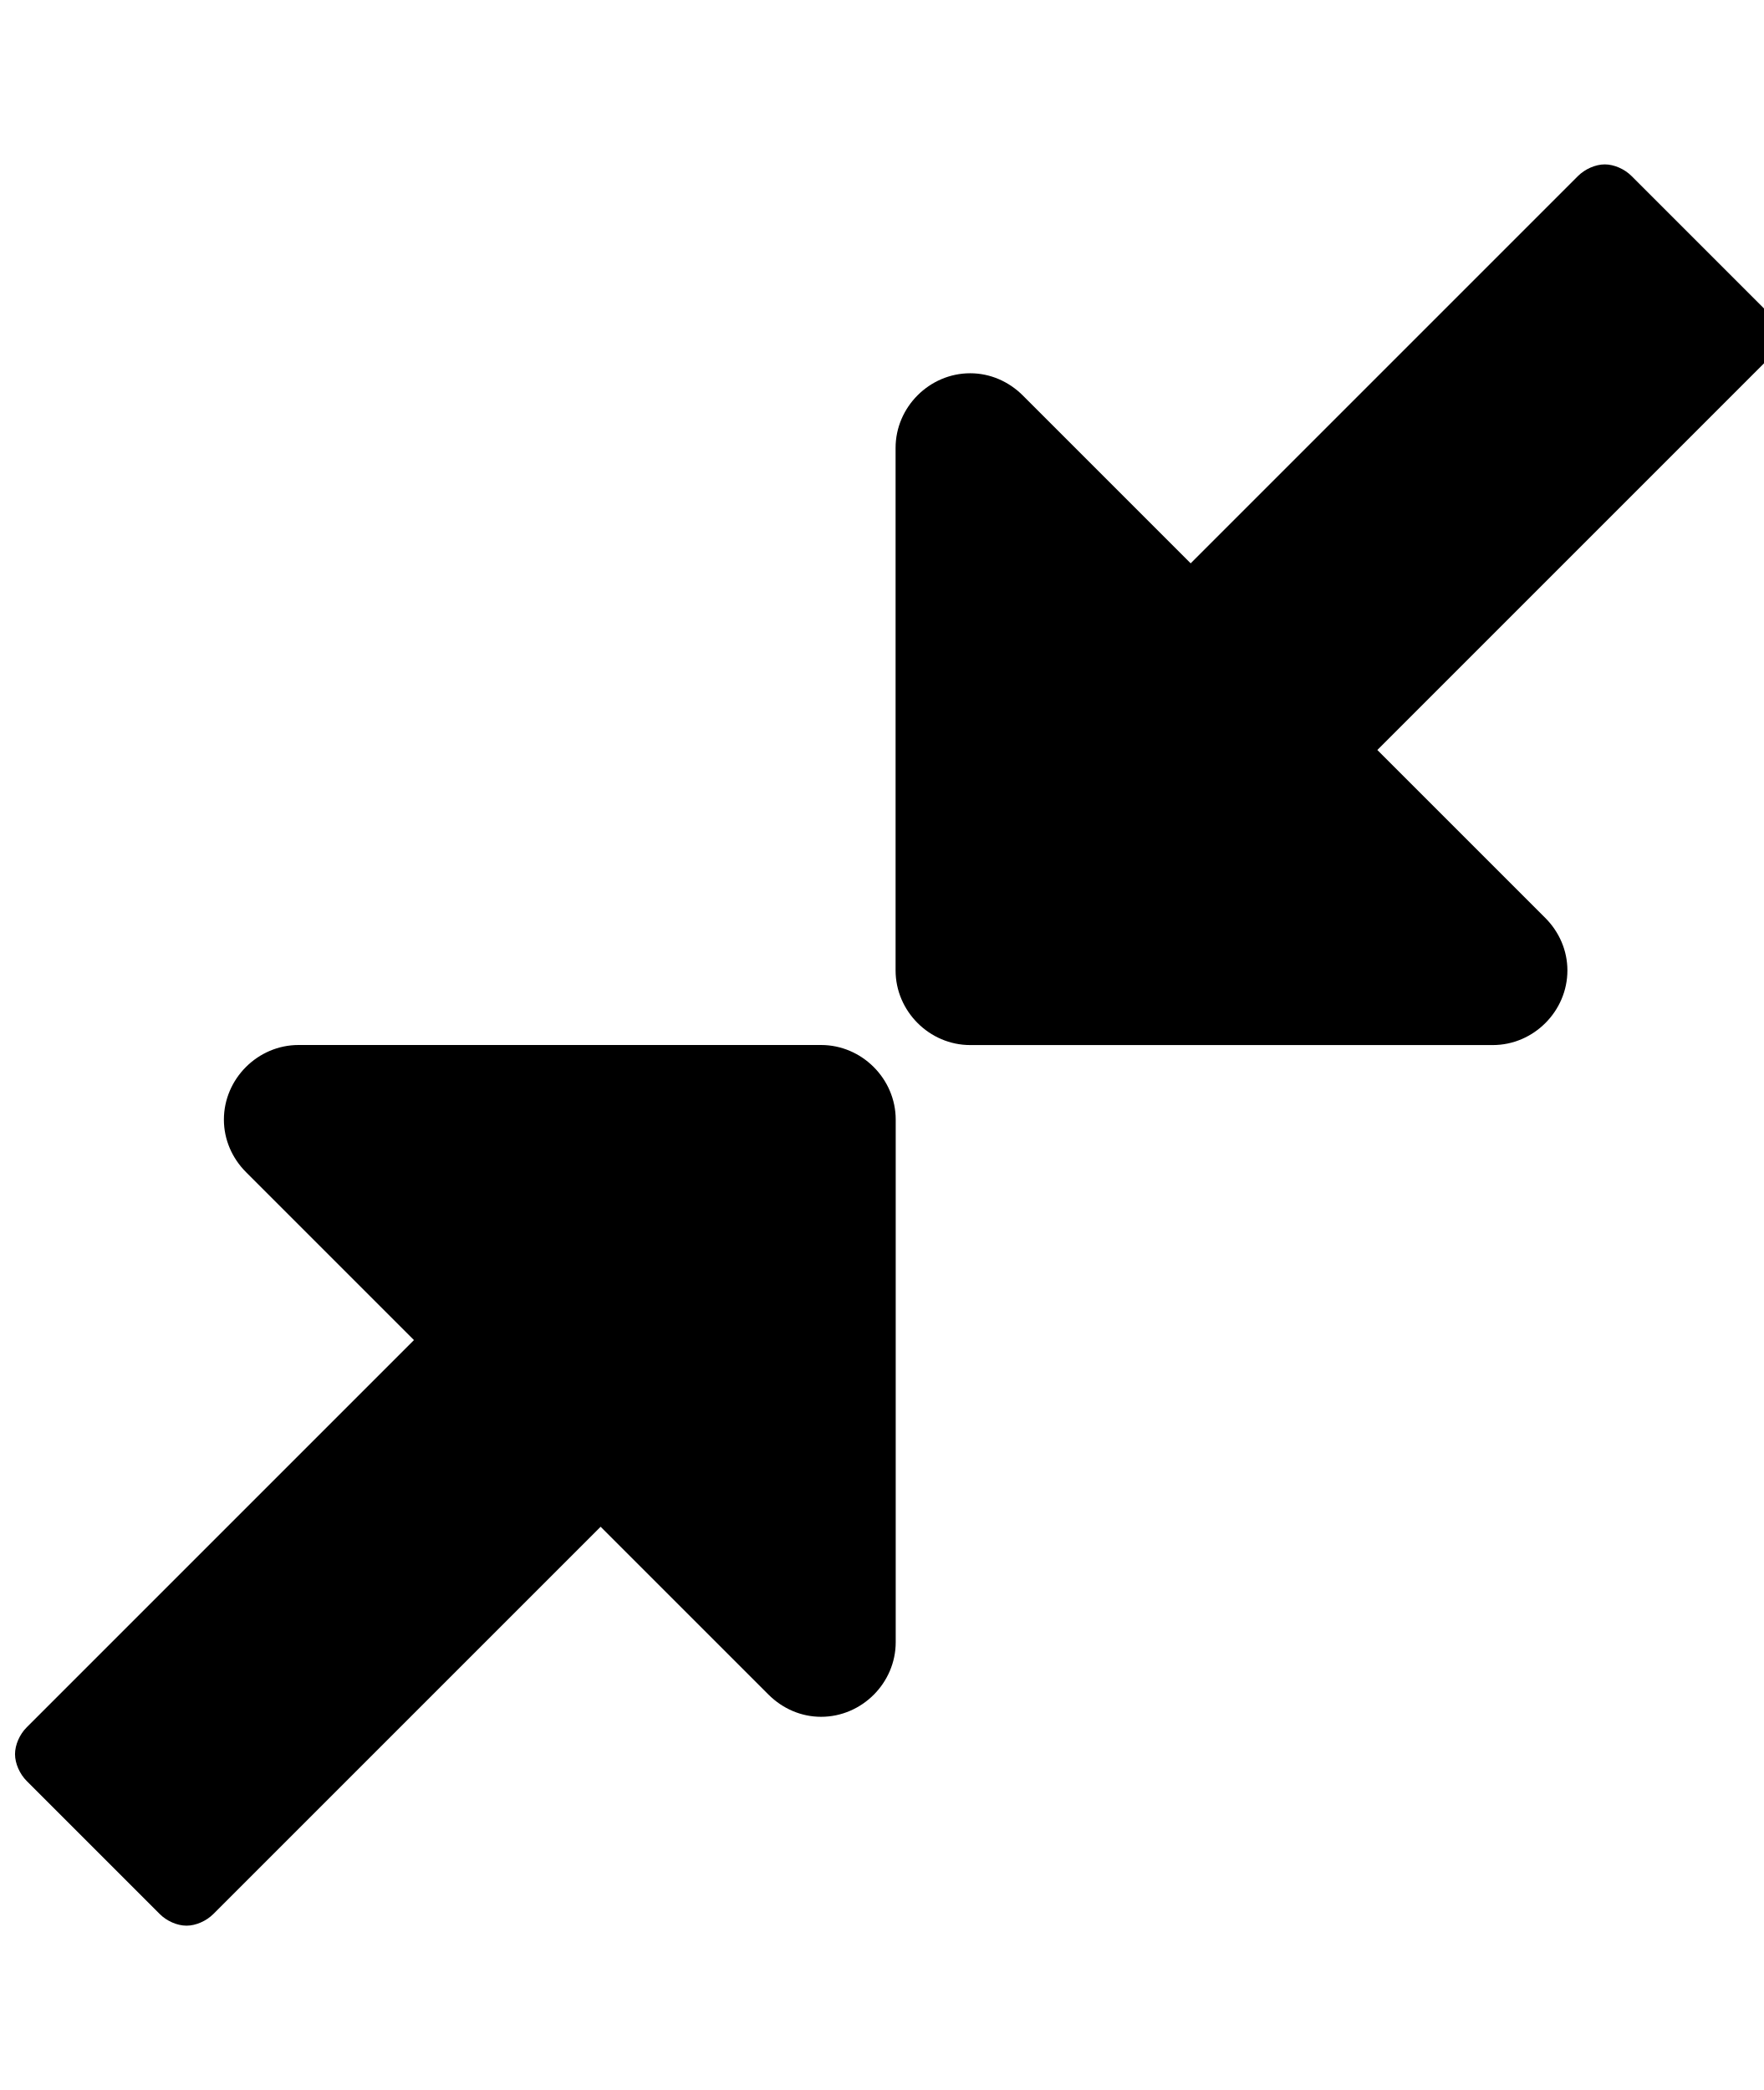
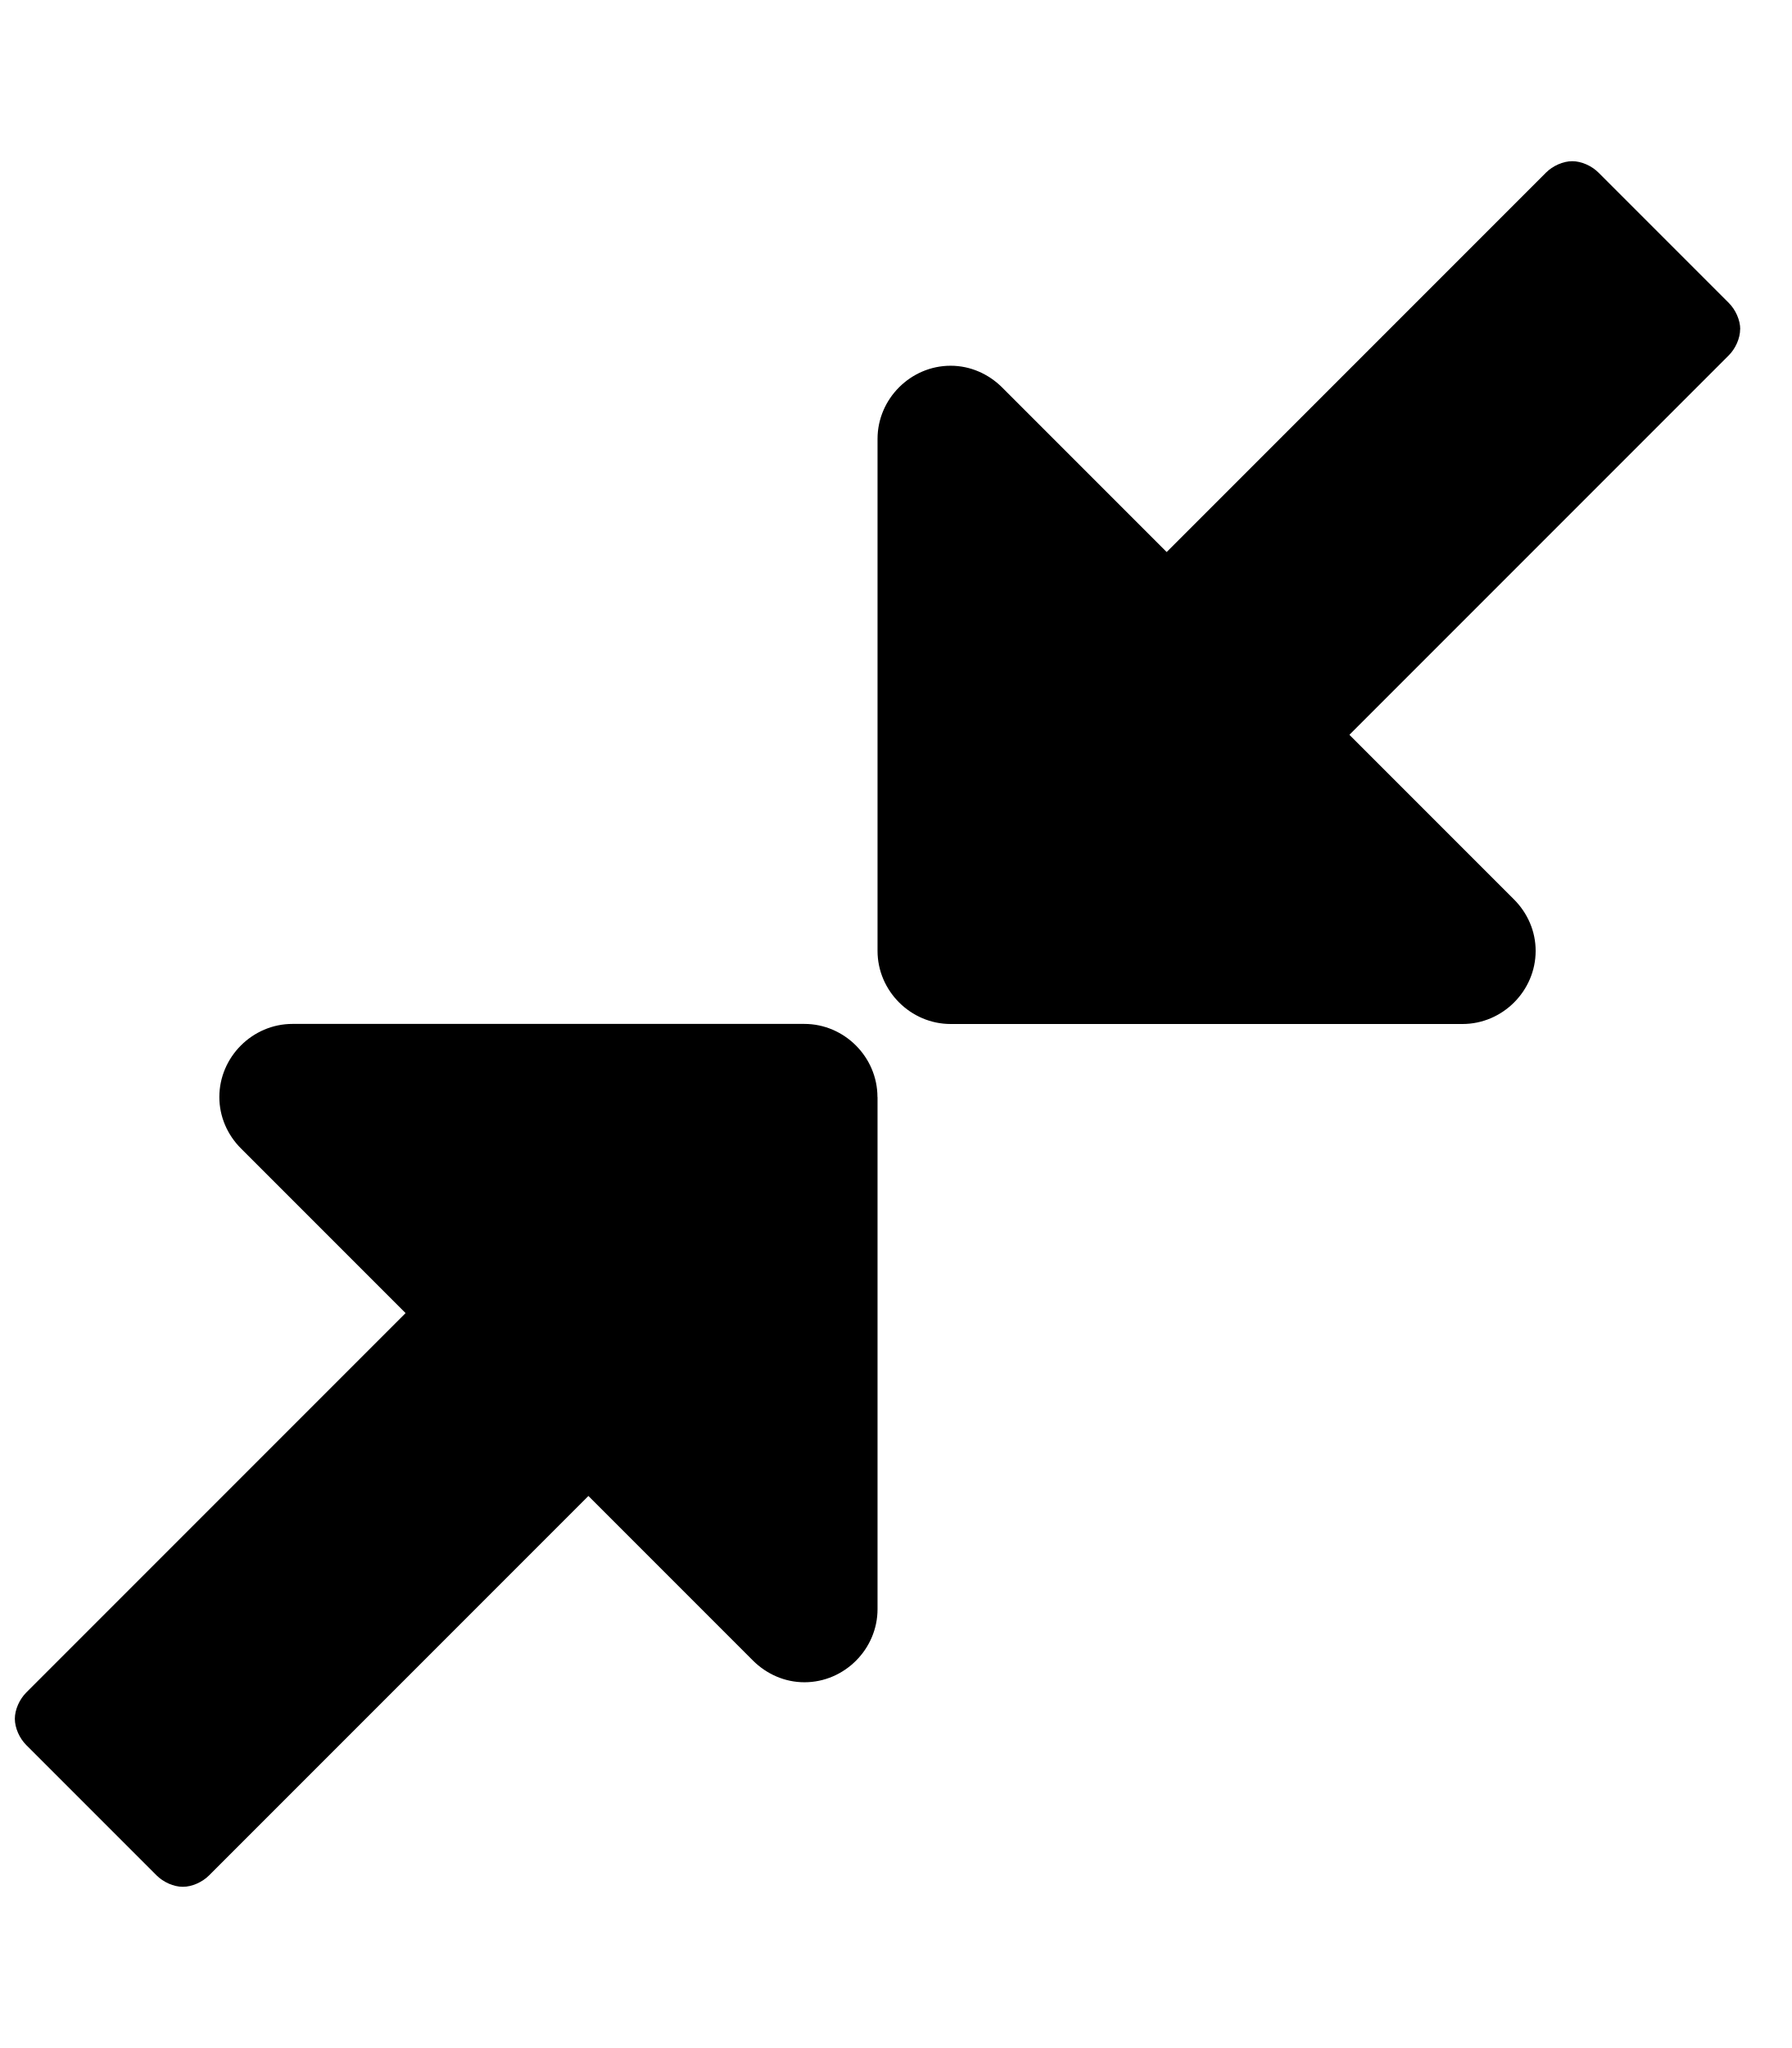
- <svg xmlns="http://www.w3.org/2000/svg" version="1.1" width="27" height="32" viewBox="0 0 27 32">
-   <path d="M13.714 17.143v8c0 0.625-0.518 1.143-1.143 1.143-0.304 0-0.589-0.125-0.804-0.339l-2.571-2.571-5.929 5.929c-0.107 0.107-0.268 0.179-0.411 0.179s-0.304-0.071-0.411-0.179l-2.036-2.036c-0.107-0.107-0.179-0.268-0.179-0.411s0.071-0.304 0.179-0.411l5.929-5.929-2.571-2.571c-0.214-0.214-0.339-0.5-0.339-0.804 0-0.625 0.518-1.143 1.143-1.143h8c0.625 0 1.143 0.518 1.143 1.143zM27.196 5.143c0 0.143-0.071 0.304-0.179 0.411l-5.929 5.929 2.571 2.571c0.214 0.214 0.339 0.5 0.339 0.804 0 0.625-0.518 1.143-1.143 1.143h-8c-0.625 0-1.143-0.518-1.143-1.143v-8c0-0.625 0.518-1.143 1.143-1.143 0.304 0 0.589 0.125 0.804 0.339l2.571 2.571 5.929-5.929c0.107-0.107 0.268-0.179 0.411-0.179s0.304 0.071 0.411 0.179l2.036 2.036c0.107 0.107 0.179 0.268 0.179 0.411z" />
+ <svg xmlns="http://www.w3.org/2000/svg" version="1.1" width="21" height="24" viewBox="0 0 21 24">
+   <path d="M10.286 12.857v6c0 0.469-0.388 0.857-0.857 0.857-0.228 0-0.442-0.094-0.603-0.254l-1.929-1.929-4.446 4.446c-0.080 0.080-0.201 0.134-0.308 0.134s-0.228-0.054-0.308-0.134l-1.527-1.527c-0.080-0.080-0.134-0.201-0.134-0.308s0.054-0.228 0.134-0.308l4.446-4.446-1.929-1.929c-0.161-0.161-0.254-0.375-0.254-0.603 0-0.469 0.388-0.857 0.857-0.857h6c0.469 0 0.857 0.388 0.857 0.857zM20.397 3.857c0 0.107-0.054 0.228-0.134 0.308l-4.446 4.446 1.929 1.929c0.161 0.161 0.254 0.375 0.254 0.603 0 0.469-0.388 0.857-0.857 0.857h-6c-0.469 0-0.857-0.388-0.857-0.857v-6c0-0.469 0.388-0.857 0.857-0.857 0.228 0 0.442 0.094 0.603 0.254l1.929 1.929 4.446-4.446c0.080-0.080 0.201-0.134 0.308-0.134s0.228 0.054 0.308 0.134l1.527 1.527c0.080 0.080 0.134 0.201 0.134 0.308z" />
</svg>
